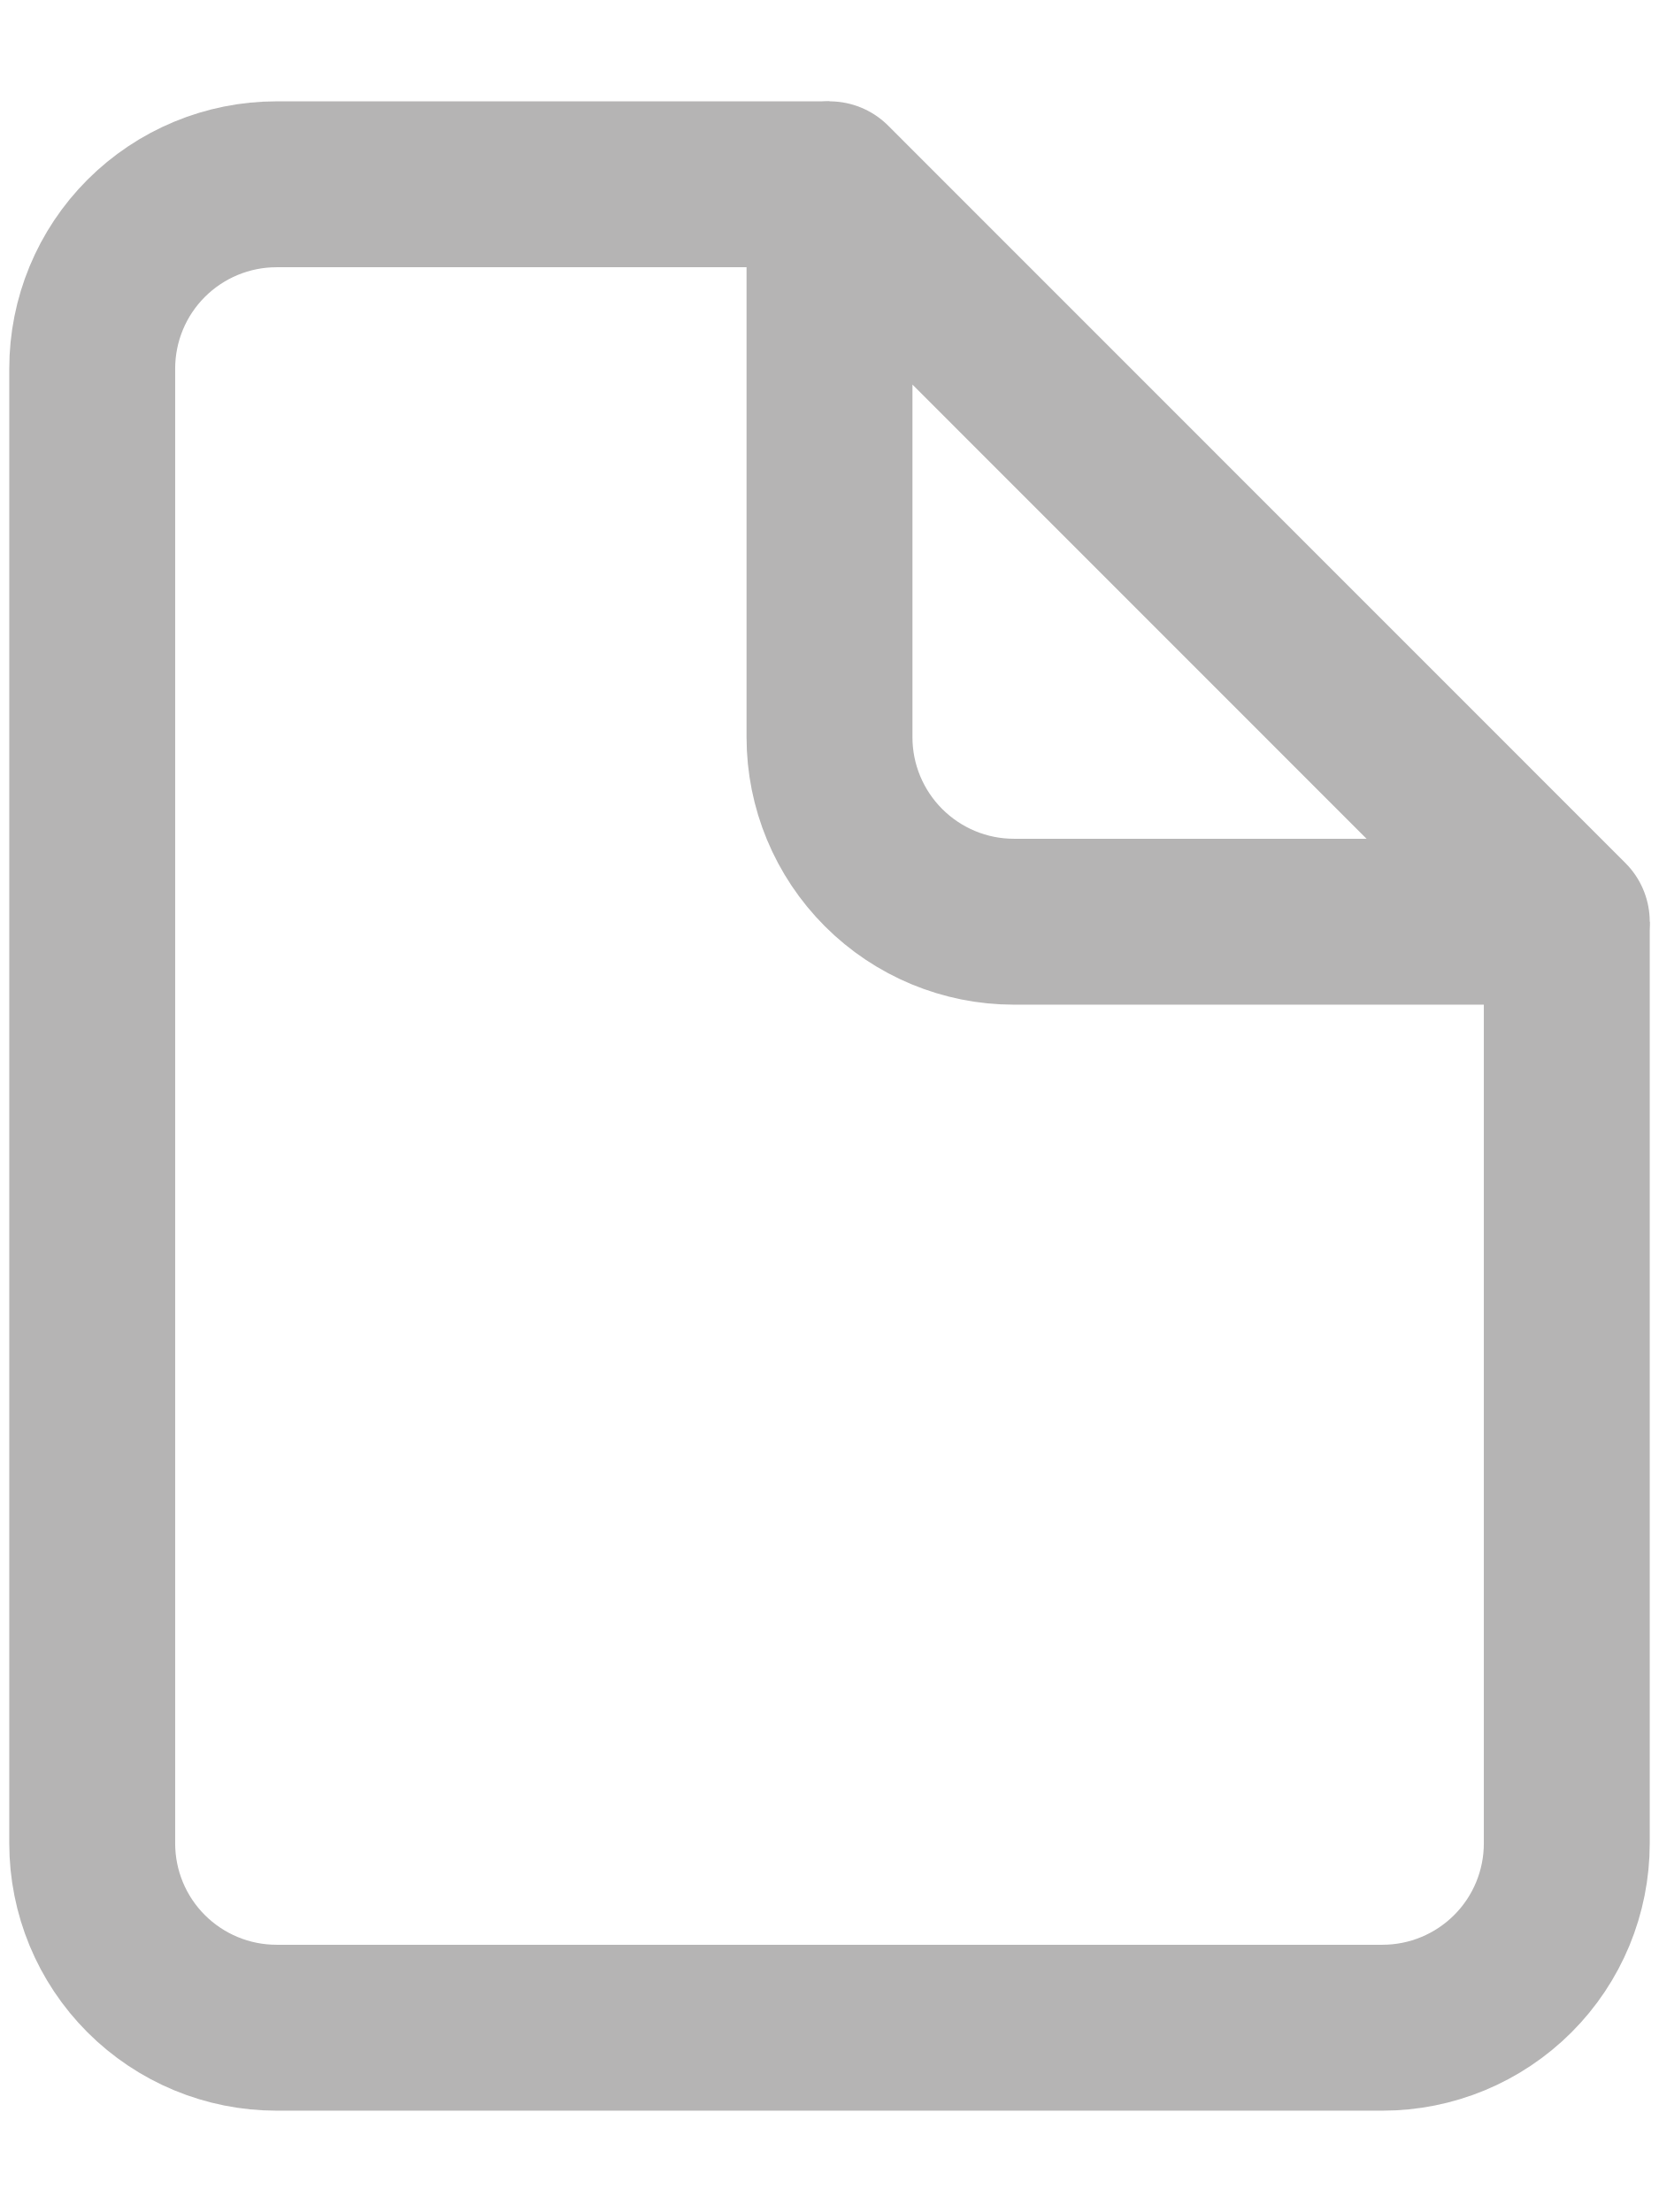
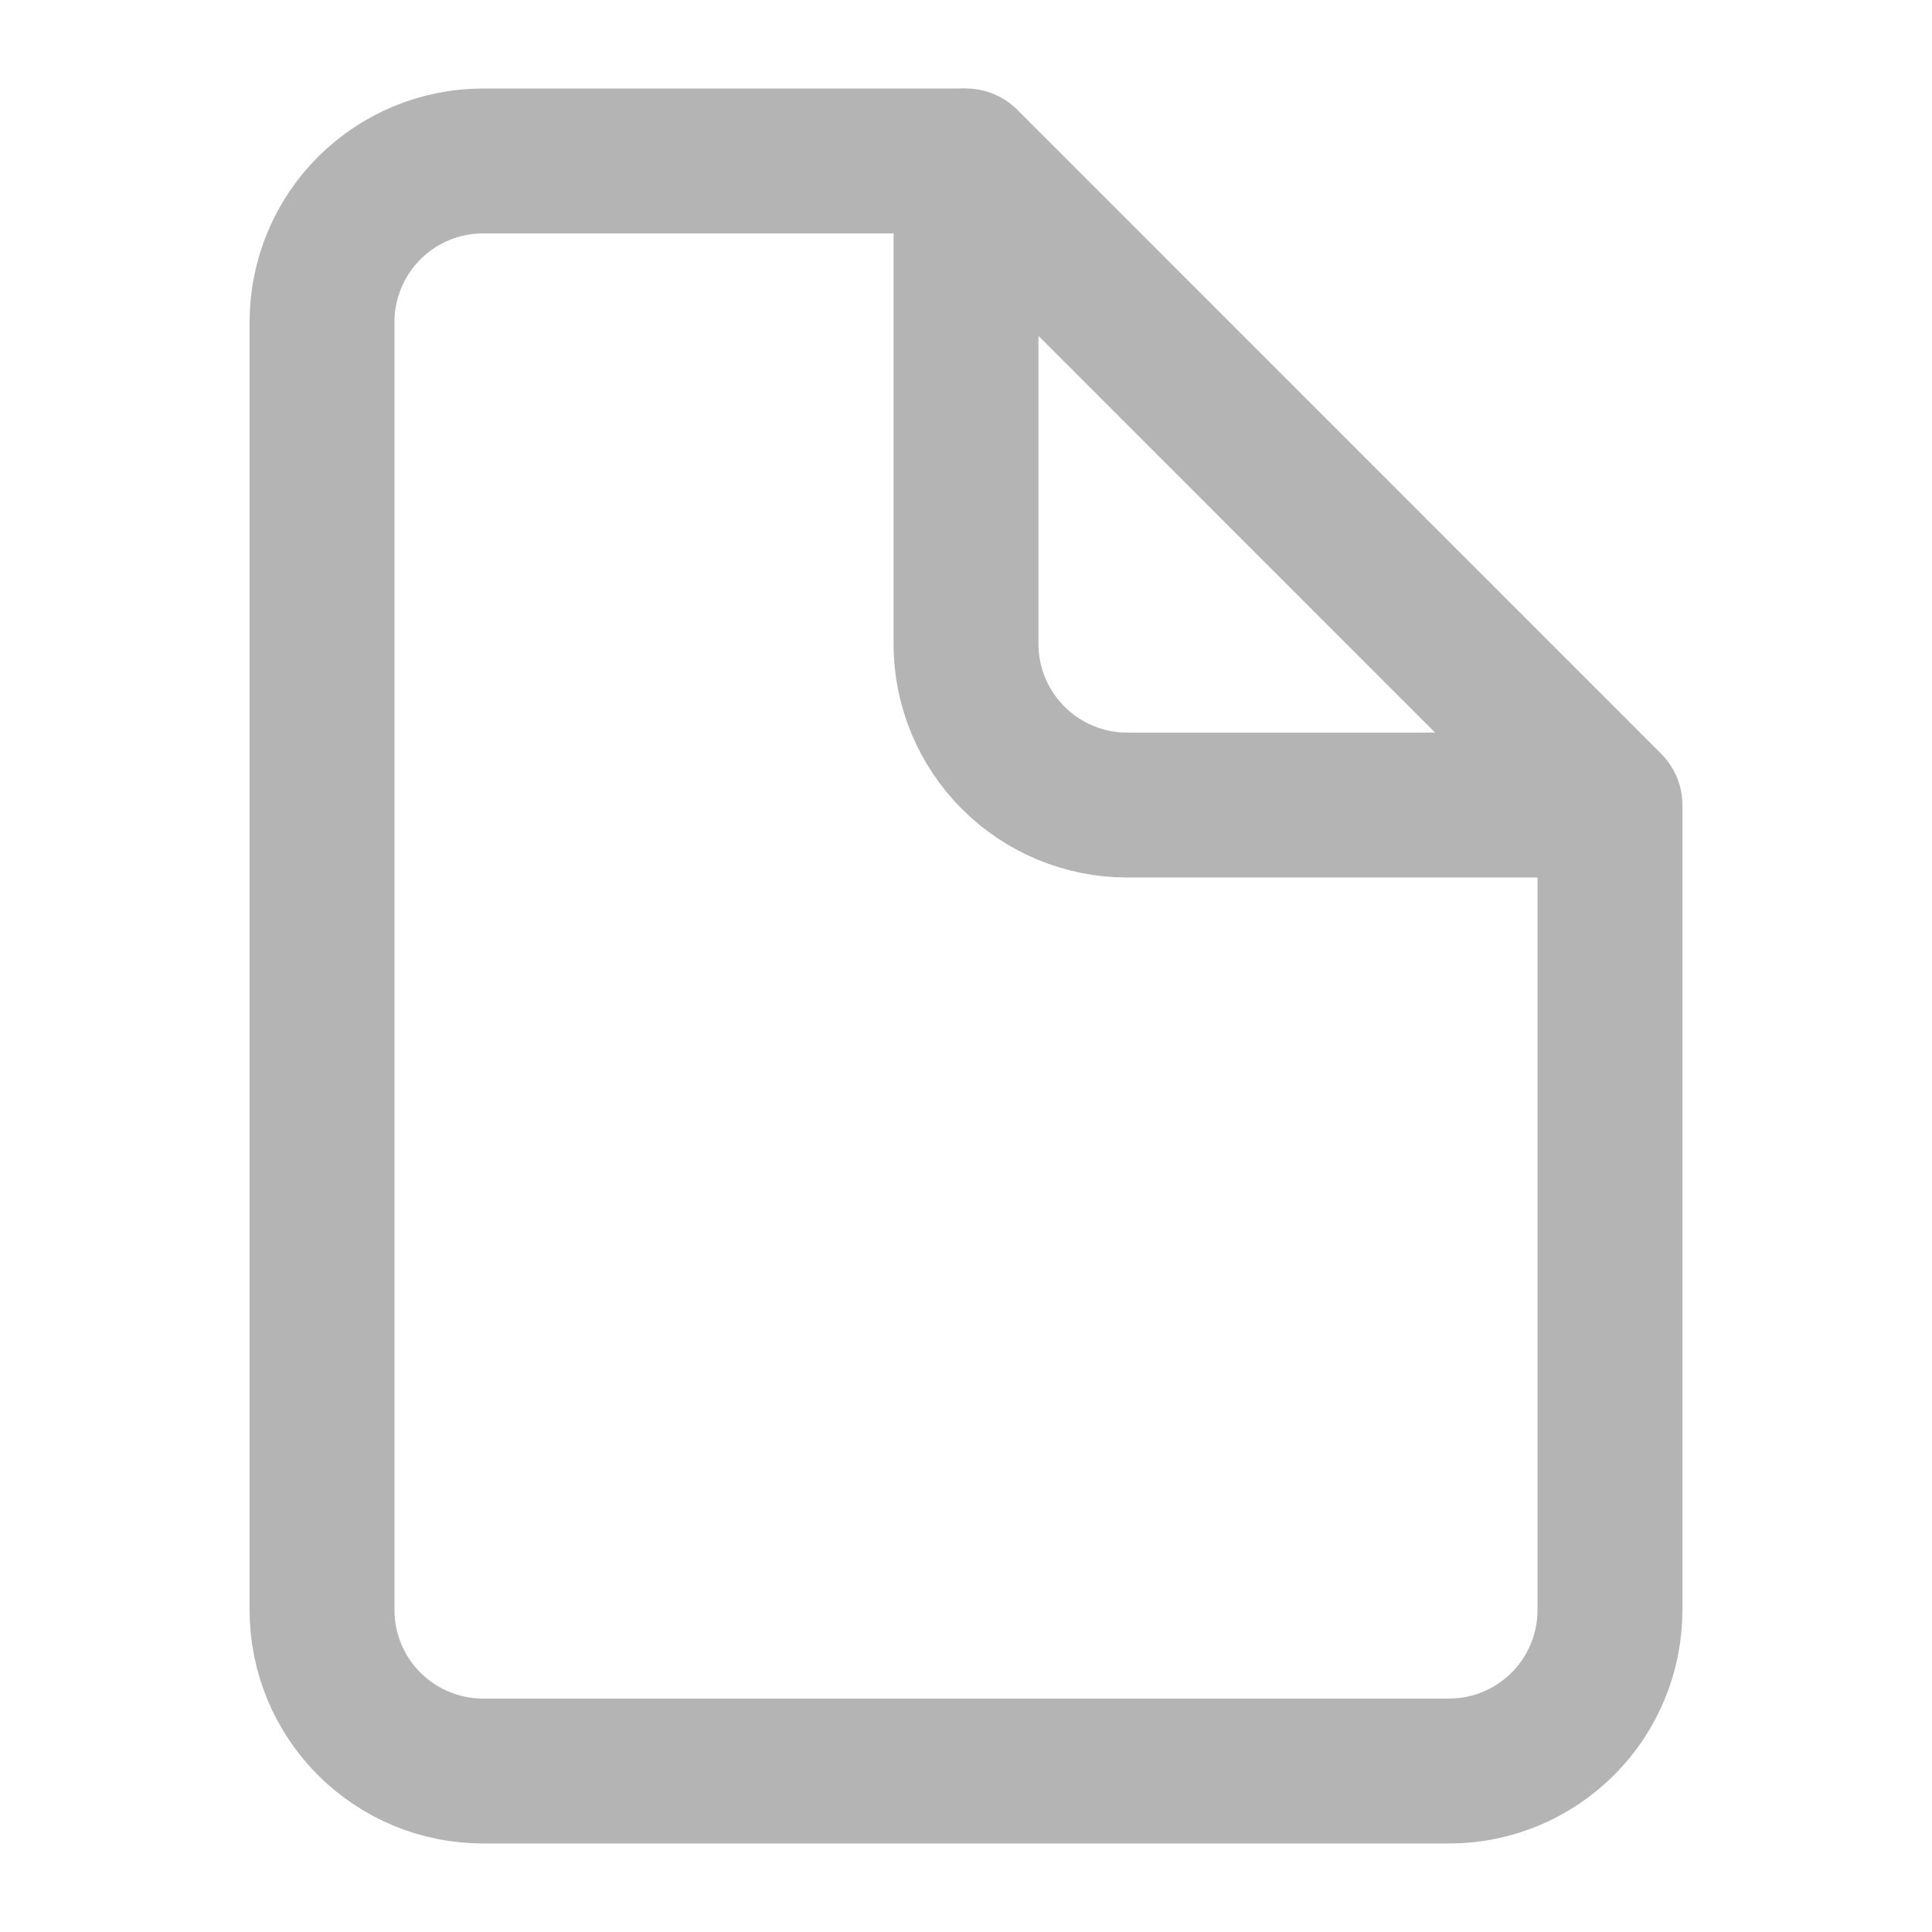
- <svg xmlns="http://www.w3.org/2000/svg" width="12" height="16" viewBox="0 0 12 16" fill="none">
-   <path d="M11.333 6.667V13.333C11.333 13.687 11.193 14.026 10.943 14.276C10.693 14.526 10.354 14.667 10 14.667H2C1.646 14.667 1.307 14.526 1.057 14.276C0.807 14.026 0.667 13.687 0.667 13.333V2.667C0.667 2.313 0.807 1.974 1.057 1.724C1.307 1.474 1.646 1.333 2 1.333H6" stroke="#B5B4B4" stroke-width="1.2" stroke-linejoin="round" />
-   <path d="M11.333 6.667H7.333C6.98 6.667 6.641 6.526 6.391 6.276C6.141 6.026 6 5.687 6 5.333V1.333L11.333 6.667Z" stroke="#B5B4B4" stroke-width="1.2" stroke-linejoin="round" />
+ <svg xmlns="http://www.w3.org/2000/svg" width="16" height="16" viewBox="0 0 16 16" fill="none">
+   <path d="M13.333 6.667V13.334C13.333 13.687 13.193 14.026 12.943 14.276C12.693 14.526 12.354 14.667 12 14.667H4C3.646 14.667 3.307 14.526 3.057 14.276C2.807 14.026 2.667 13.687 2.667 13.334V2.667C2.667 2.313 2.807 1.974 3.057 1.724C3.307 1.474 3.646 1.333 4 1.333H8" stroke="#B5B4B4" stroke-width="1.2" stroke-linejoin="round" />
+   <path d="M13.333 6.667H9.333C8.98 6.667 8.641 6.526 8.391 6.276C8.141 6.026 8 5.687 8 5.333V1.333L13.333 6.667Z" stroke="#B5B4B4" stroke-width="1.2" stroke-linejoin="round" />
</svg>
